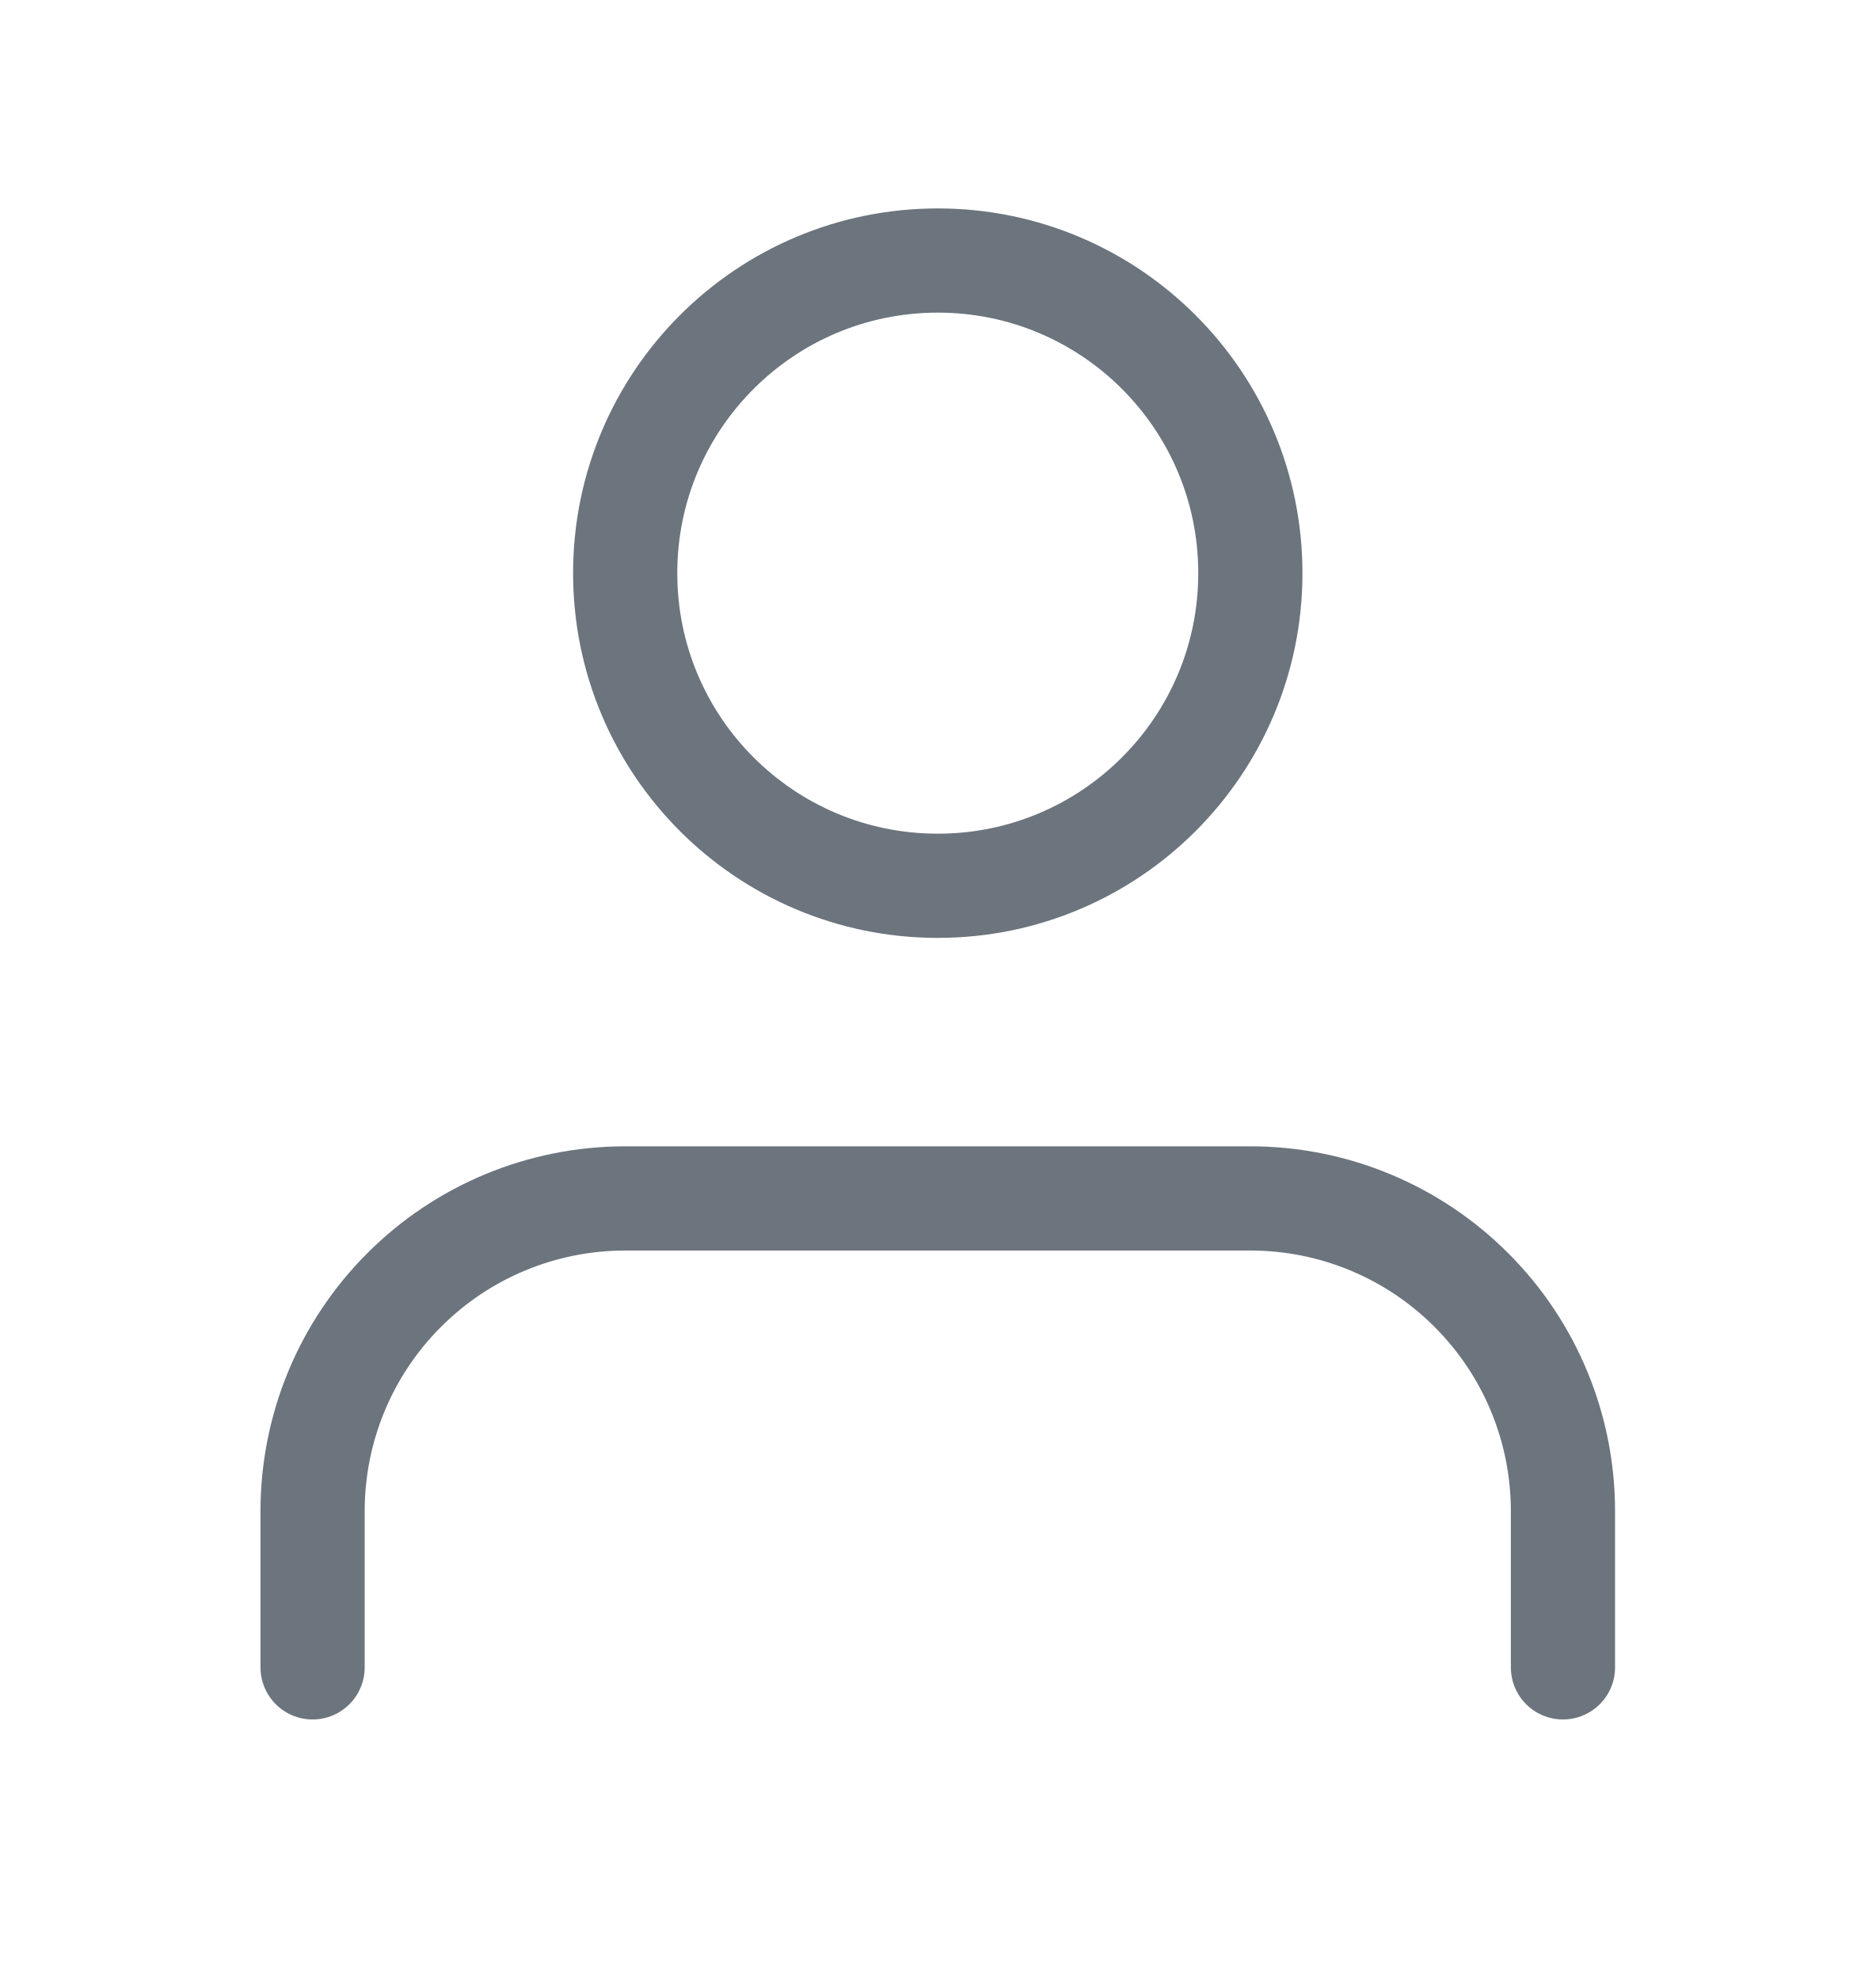
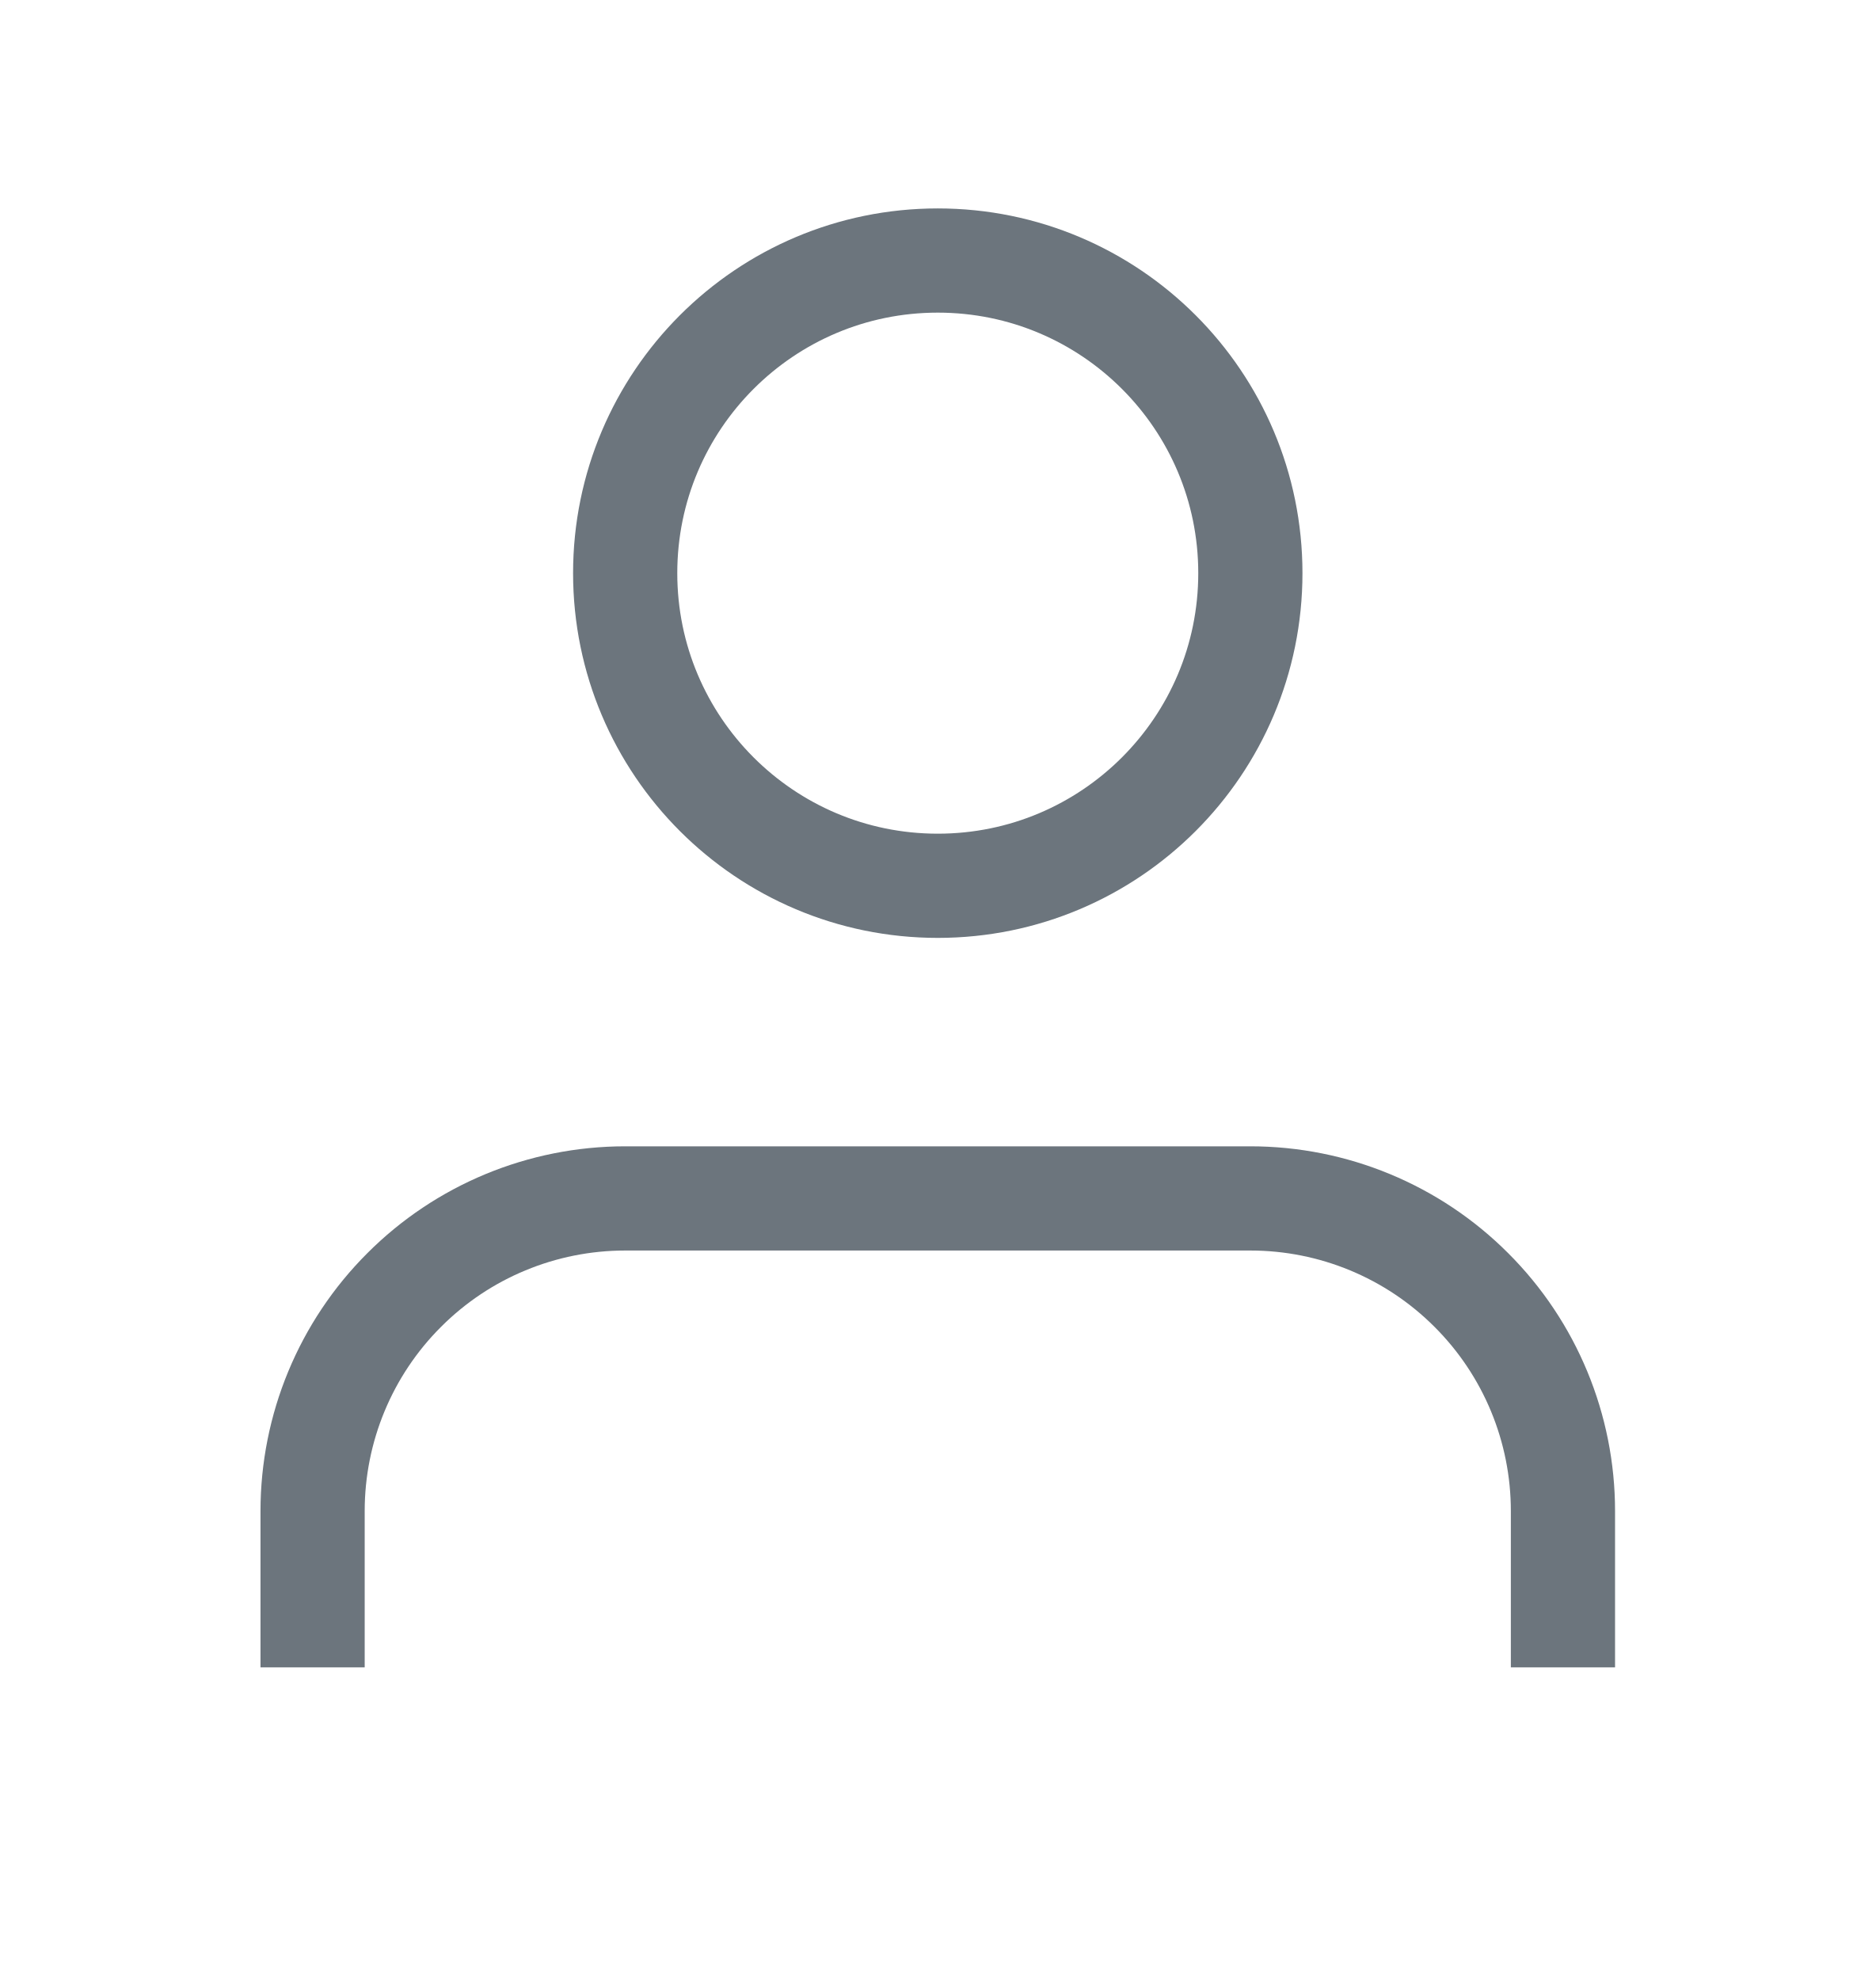
<svg xmlns="http://www.w3.org/2000/svg" width="18" height="19" viewBox="0 0 18 19" fill="none">
  <g id="user">
-     <path id="Vector" d="M15 16V14.5C15 13.704 14.684 12.941 14.121 12.379C13.559 11.816 12.796 11.5 12 11.5H6C5.204 11.5 4.441 11.816 3.879 12.379C3.316 12.941 3 13.704 3 14.5V16" stroke="#6C757D" stroke-linecap="round" stroke-linejoin="round" />
-     <path id="Vector_2" d="M9 8.5C10.657 8.5 12 7.157 12 5.5C12 3.843 10.657 2.5 9 2.5C7.343 2.5 6 3.843 6 5.5C6 7.157 7.343 8.5 9 8.5Z" stroke="#6C757D" stroke-linecap="round" stroke-linejoin="round" />
+     <path id="Vector" d="M15 16V14.5C15 13.704 14.684 12.941 14.121 12.379C13.559 11.816 12.796 11.5 12 11.5H6C5.204 11.5 4.441 11.816 3.879 12.379C3.316 12.941 3 13.704 3 14.5V16" stroke="#6C757D" strokeLinecap="round" strokeLinejoin="round" />
+     <path id="Vector_2" d="M9 8.5C10.657 8.5 12 7.157 12 5.5C12 3.843 10.657 2.5 9 2.5C7.343 2.5 6 3.843 6 5.5C6 7.157 7.343 8.5 9 8.5Z" stroke="#6C757D" strokeLinecap="round" strokeLinejoin="round" />
  </g>
</svg>
